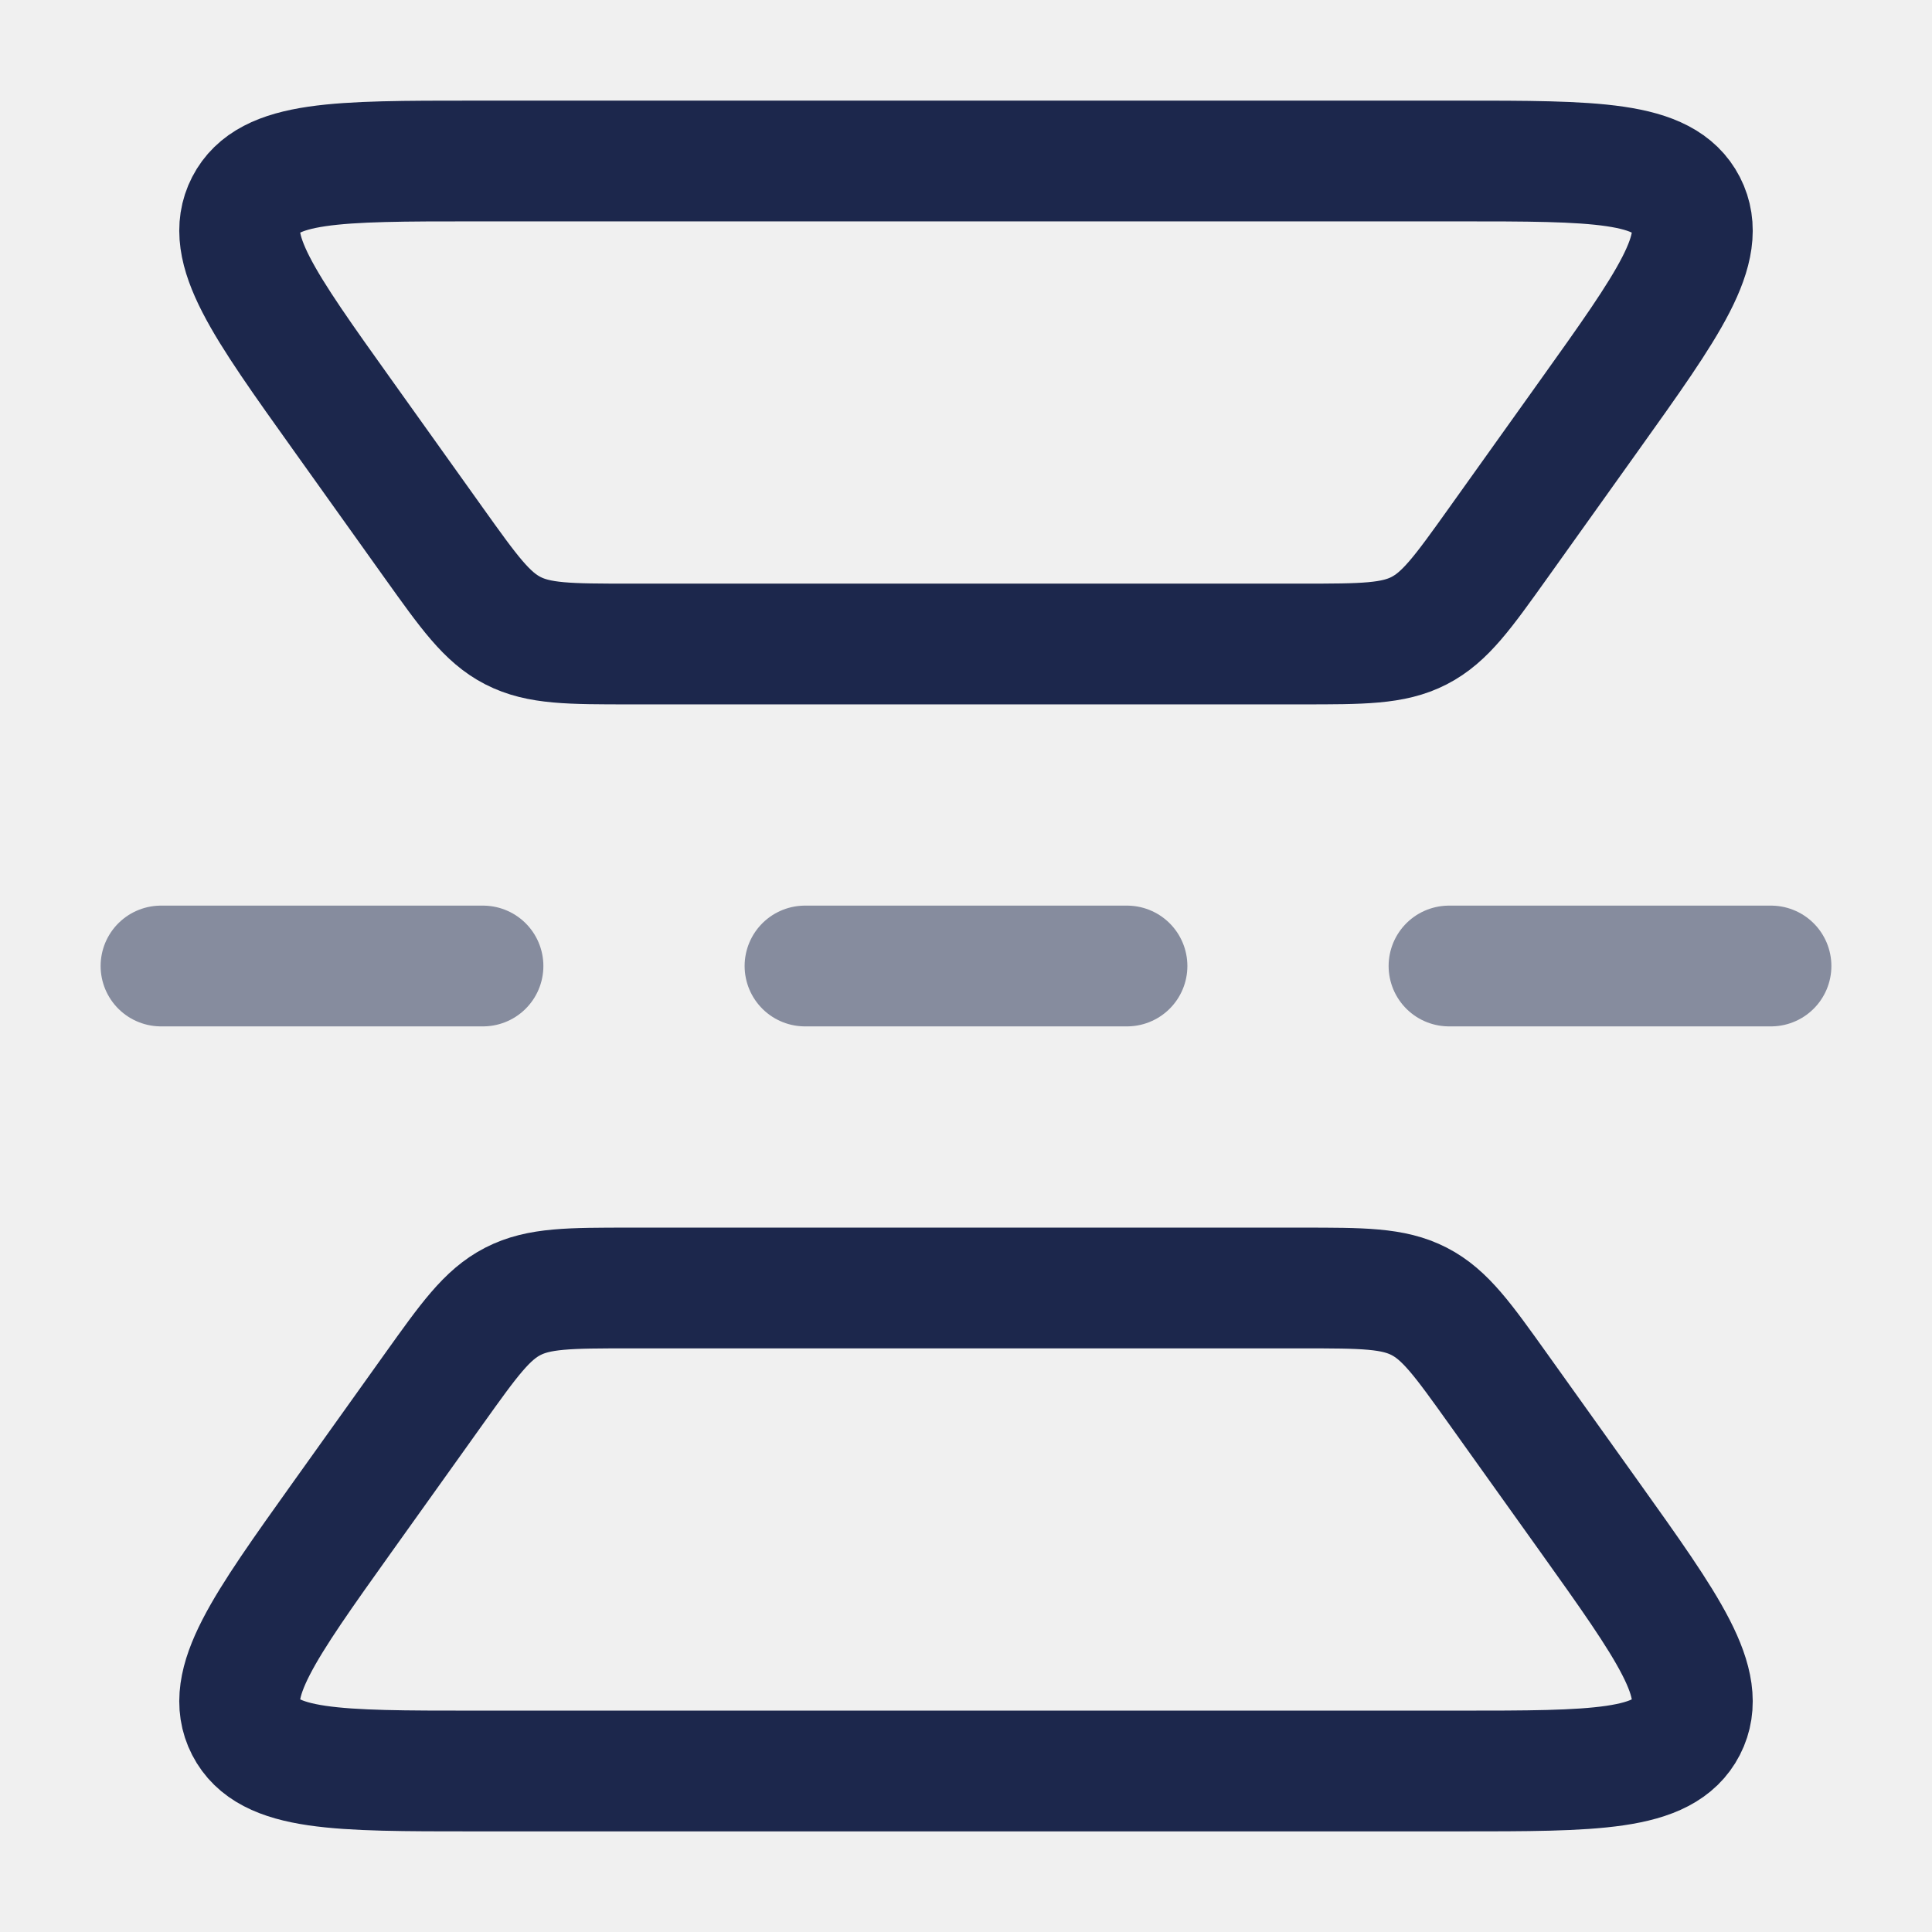
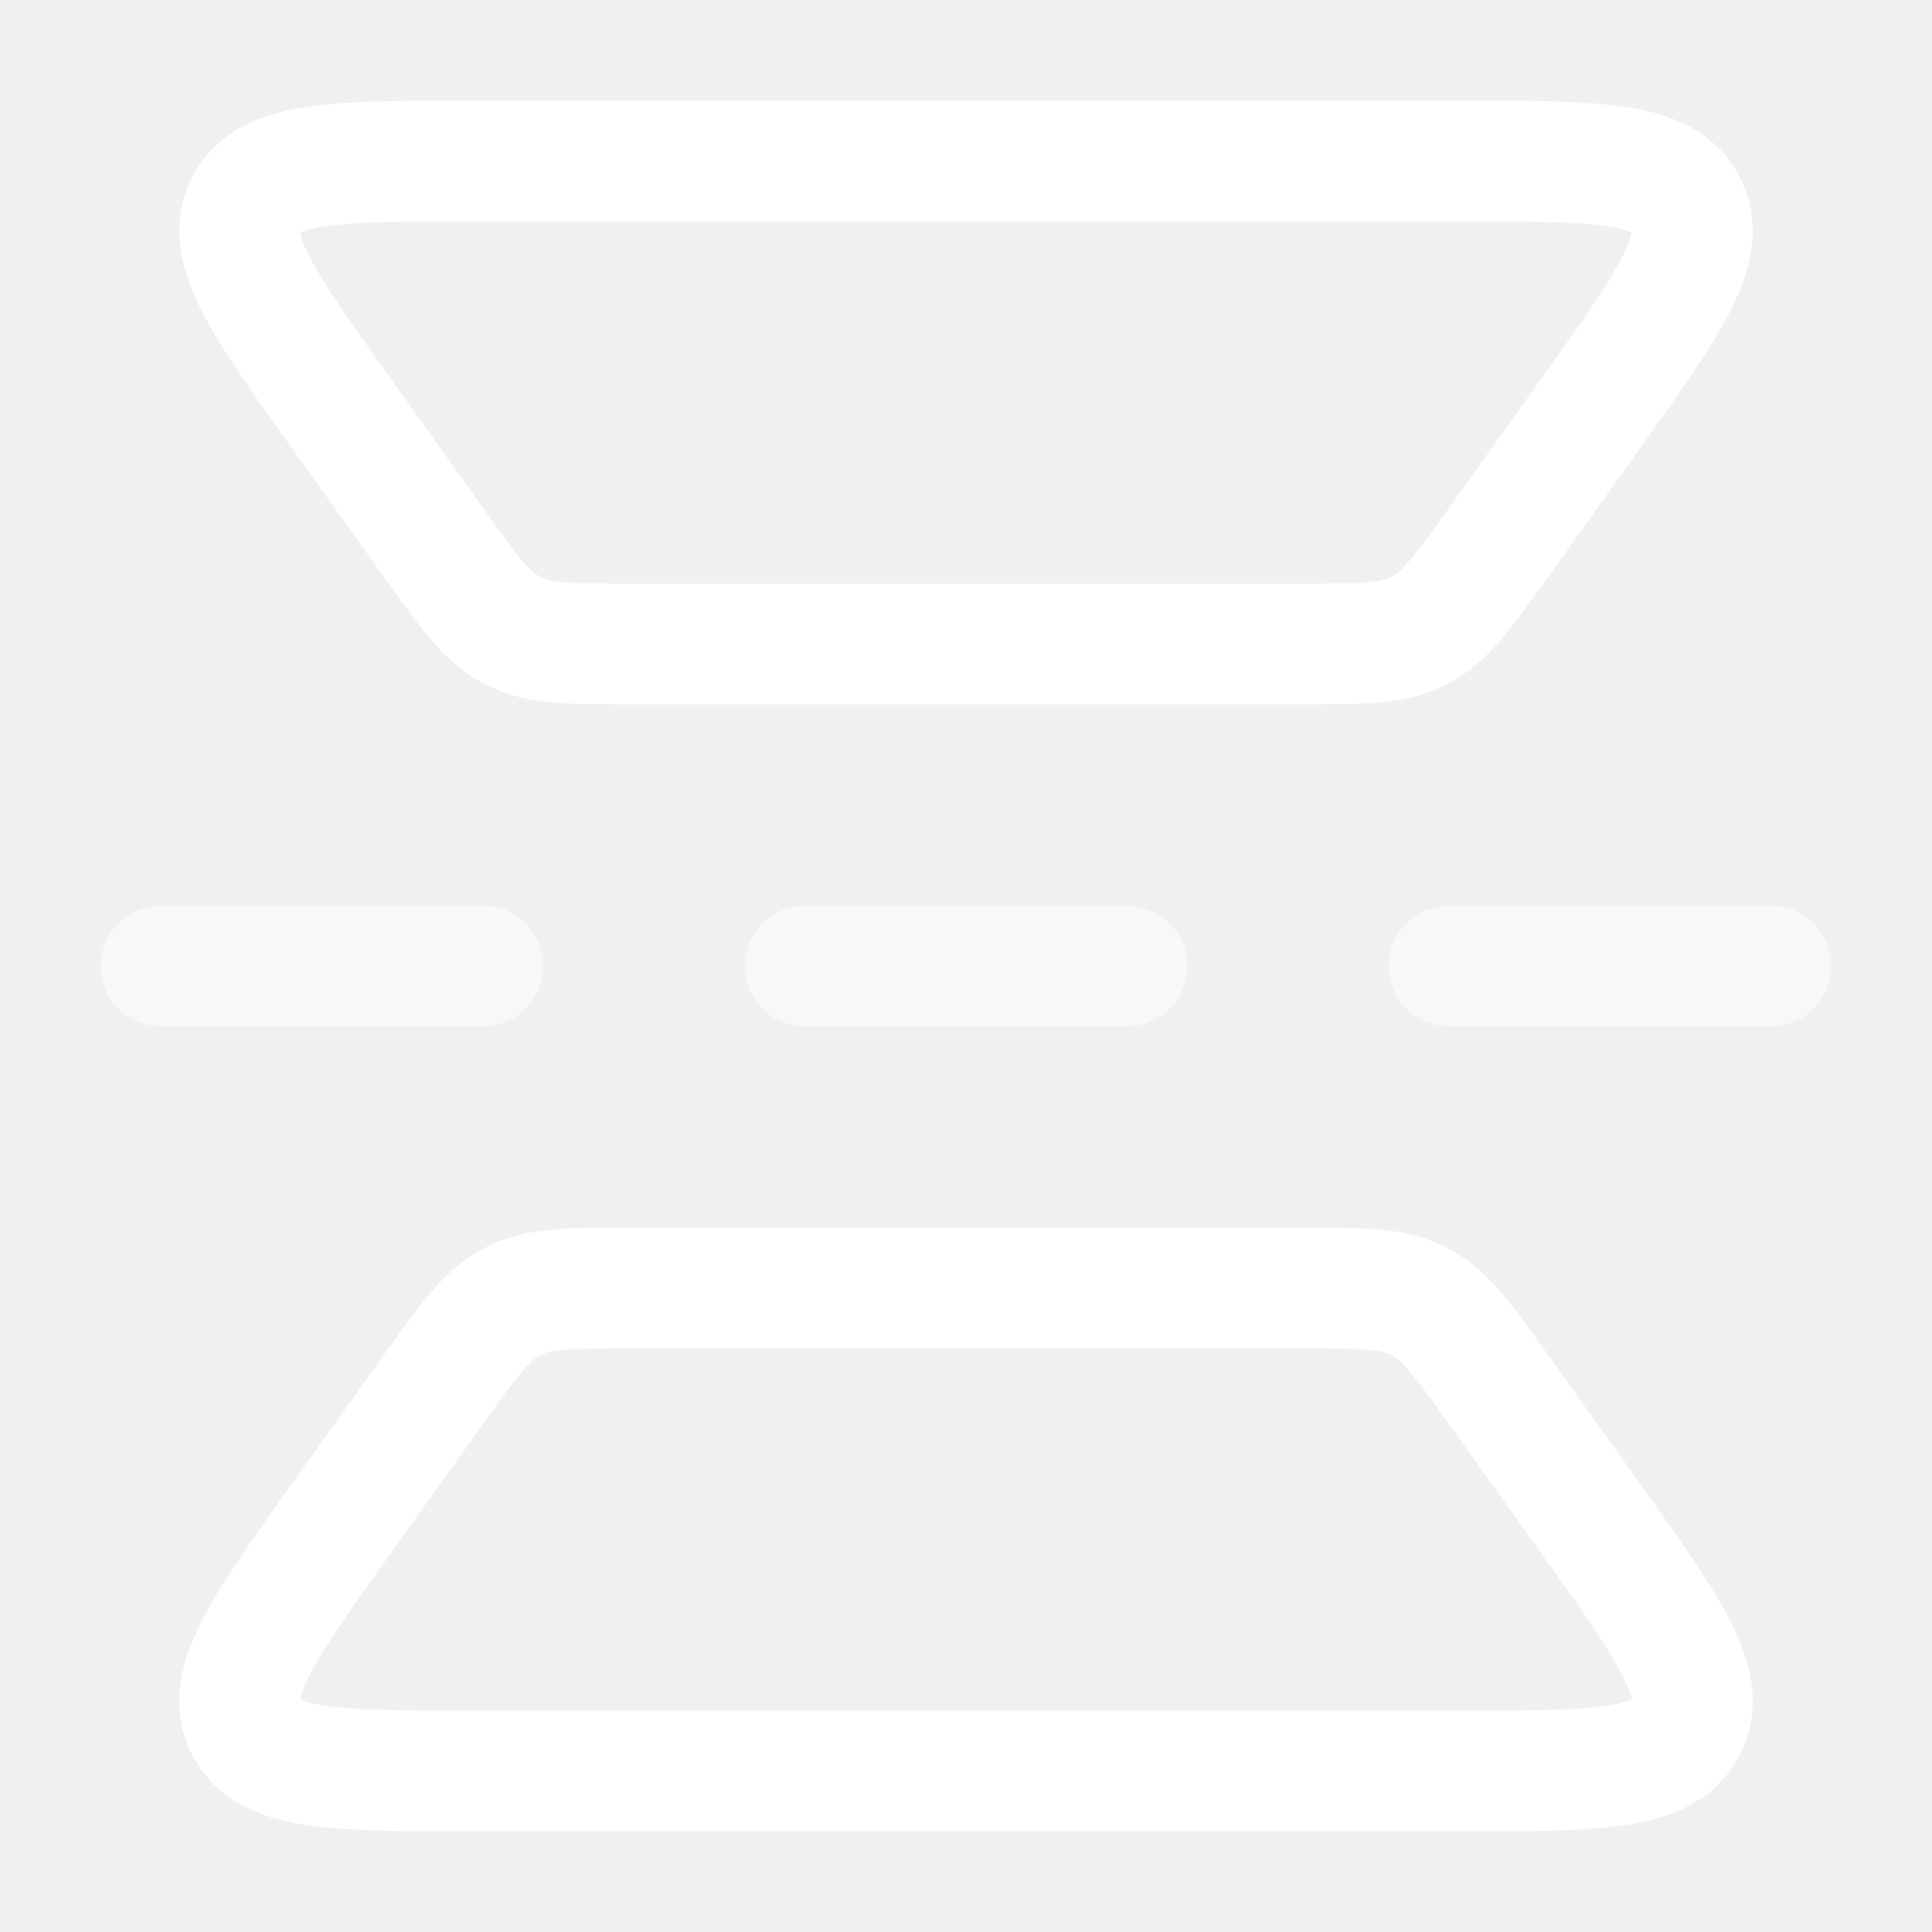
- <svg xmlns="http://www.w3.org/2000/svg" width="800px" height="800px" viewBox="0 0 24 24" fill="none">
-   <path d="M5.886 2L18.114 2C19.816 2 20.667 2 20.946 2.542C21.225 3.085 20.73 3.777 19.741 5.162L18.612 6.744C18.172 7.36 17.952 7.668 17.629 7.834C17.306 8 16.927 8 16.171 8L7.83 8C7.073 8 6.694 8 6.371 7.834C6.048 7.668 5.828 7.36 5.388 6.744L4.259 5.162C3.27 3.777 2.775 3.085 3.054 2.542C3.333 2 4.184 2 5.886 2Z" stroke="#1C274C" stroke-width="1.5" />
-   <path d="M5.886 22L18.114 22C19.816 22 20.667 22 20.946 21.458C21.225 20.915 20.73 20.223 19.741 18.837L18.612 17.256C18.172 16.64 17.952 16.332 17.629 16.166C17.306 16 16.927 16 16.171 16L7.83 16C7.073 16 6.694 16 6.371 16.166C6.048 16.332 5.828 16.64 5.388 17.256L4.259 18.837C3.27 20.223 2.775 20.915 3.054 21.458C3.333 22 4.184 22 5.886 22Z" stroke="#1C274C" stroke-width="1.5" />
-   <path opacity="0.5" d="M10 12L14 12" stroke="#1C274C" stroke-width="1.5" stroke-linecap="round" />
-   <path opacity="0.5" d="M18 12L22 12" stroke="#1C274C" stroke-width="1.5" stroke-linecap="round" />
-   <path opacity="0.5" d="M2 12L6 12" stroke="#1C274C" stroke-width="1.5" stroke-linecap="round" />
+ <svg xmlns="http://www.w3.org/2000/svg" width="800px" height="800px" viewBox="0 0 24 24" fill="none" version="1.1" id="svg5">
+   <defs id="defs5" />
+   <path d="M5.886 2L18.114 2C19.816 2 20.667 2 20.946 2.542C21.225 3.085 20.73 3.777 19.741 5.162L18.612 6.744C18.172 7.36 17.952 7.668 17.629 7.834C17.306 8 16.927 8 16.171 8L7.83 8C7.073 8 6.694 8 6.371 7.834C6.048 7.668 5.828 7.36 5.388 6.744L4.259 5.162C3.27 3.777 2.775 3.085 3.054 2.542C3.333 2 4.184 2 5.886 2Z" stroke="#1C274C" stroke-width="1.5" id="path1" style="stroke:#ffffff;stroke-opacity:1" />
+   <path d="M5.886 22L18.114 22C19.816 22 20.667 22 20.946 21.458C21.225 20.915 20.73 20.223 19.741 18.837L18.612 17.256C18.172 16.64 17.952 16.332 17.629 16.166C17.306 16 16.927 16 16.171 16L7.83 16C7.073 16 6.694 16 6.371 16.166C6.048 16.332 5.828 16.64 5.388 17.256L4.259 18.837C3.27 20.223 2.775 20.915 3.054 21.458C3.333 22 4.184 22 5.886 22Z" stroke="#1C274C" stroke-width="1.5" id="path2" style="stroke:#ffffff;stroke-opacity:1" />
+   <path opacity="0.5" d="M10 12L14 12" stroke="#1C274C" stroke-width="1.5" stroke-linecap="round" id="path3" style="stroke:#ffffff;stroke-opacity:1" />
+   <path opacity="0.5" d="M18 12L22 12" stroke="#1C274C" stroke-width="1.5" stroke-linecap="round" id="path4" style="stroke:#ffffff;stroke-opacity:1" />
+   <path opacity="0.5" d="M2 12L6 12" stroke="#1C274C" stroke-width="1.5" stroke-linecap="round" id="path5" style="stroke:#ffffff;stroke-opacity:1" />
</svg>
